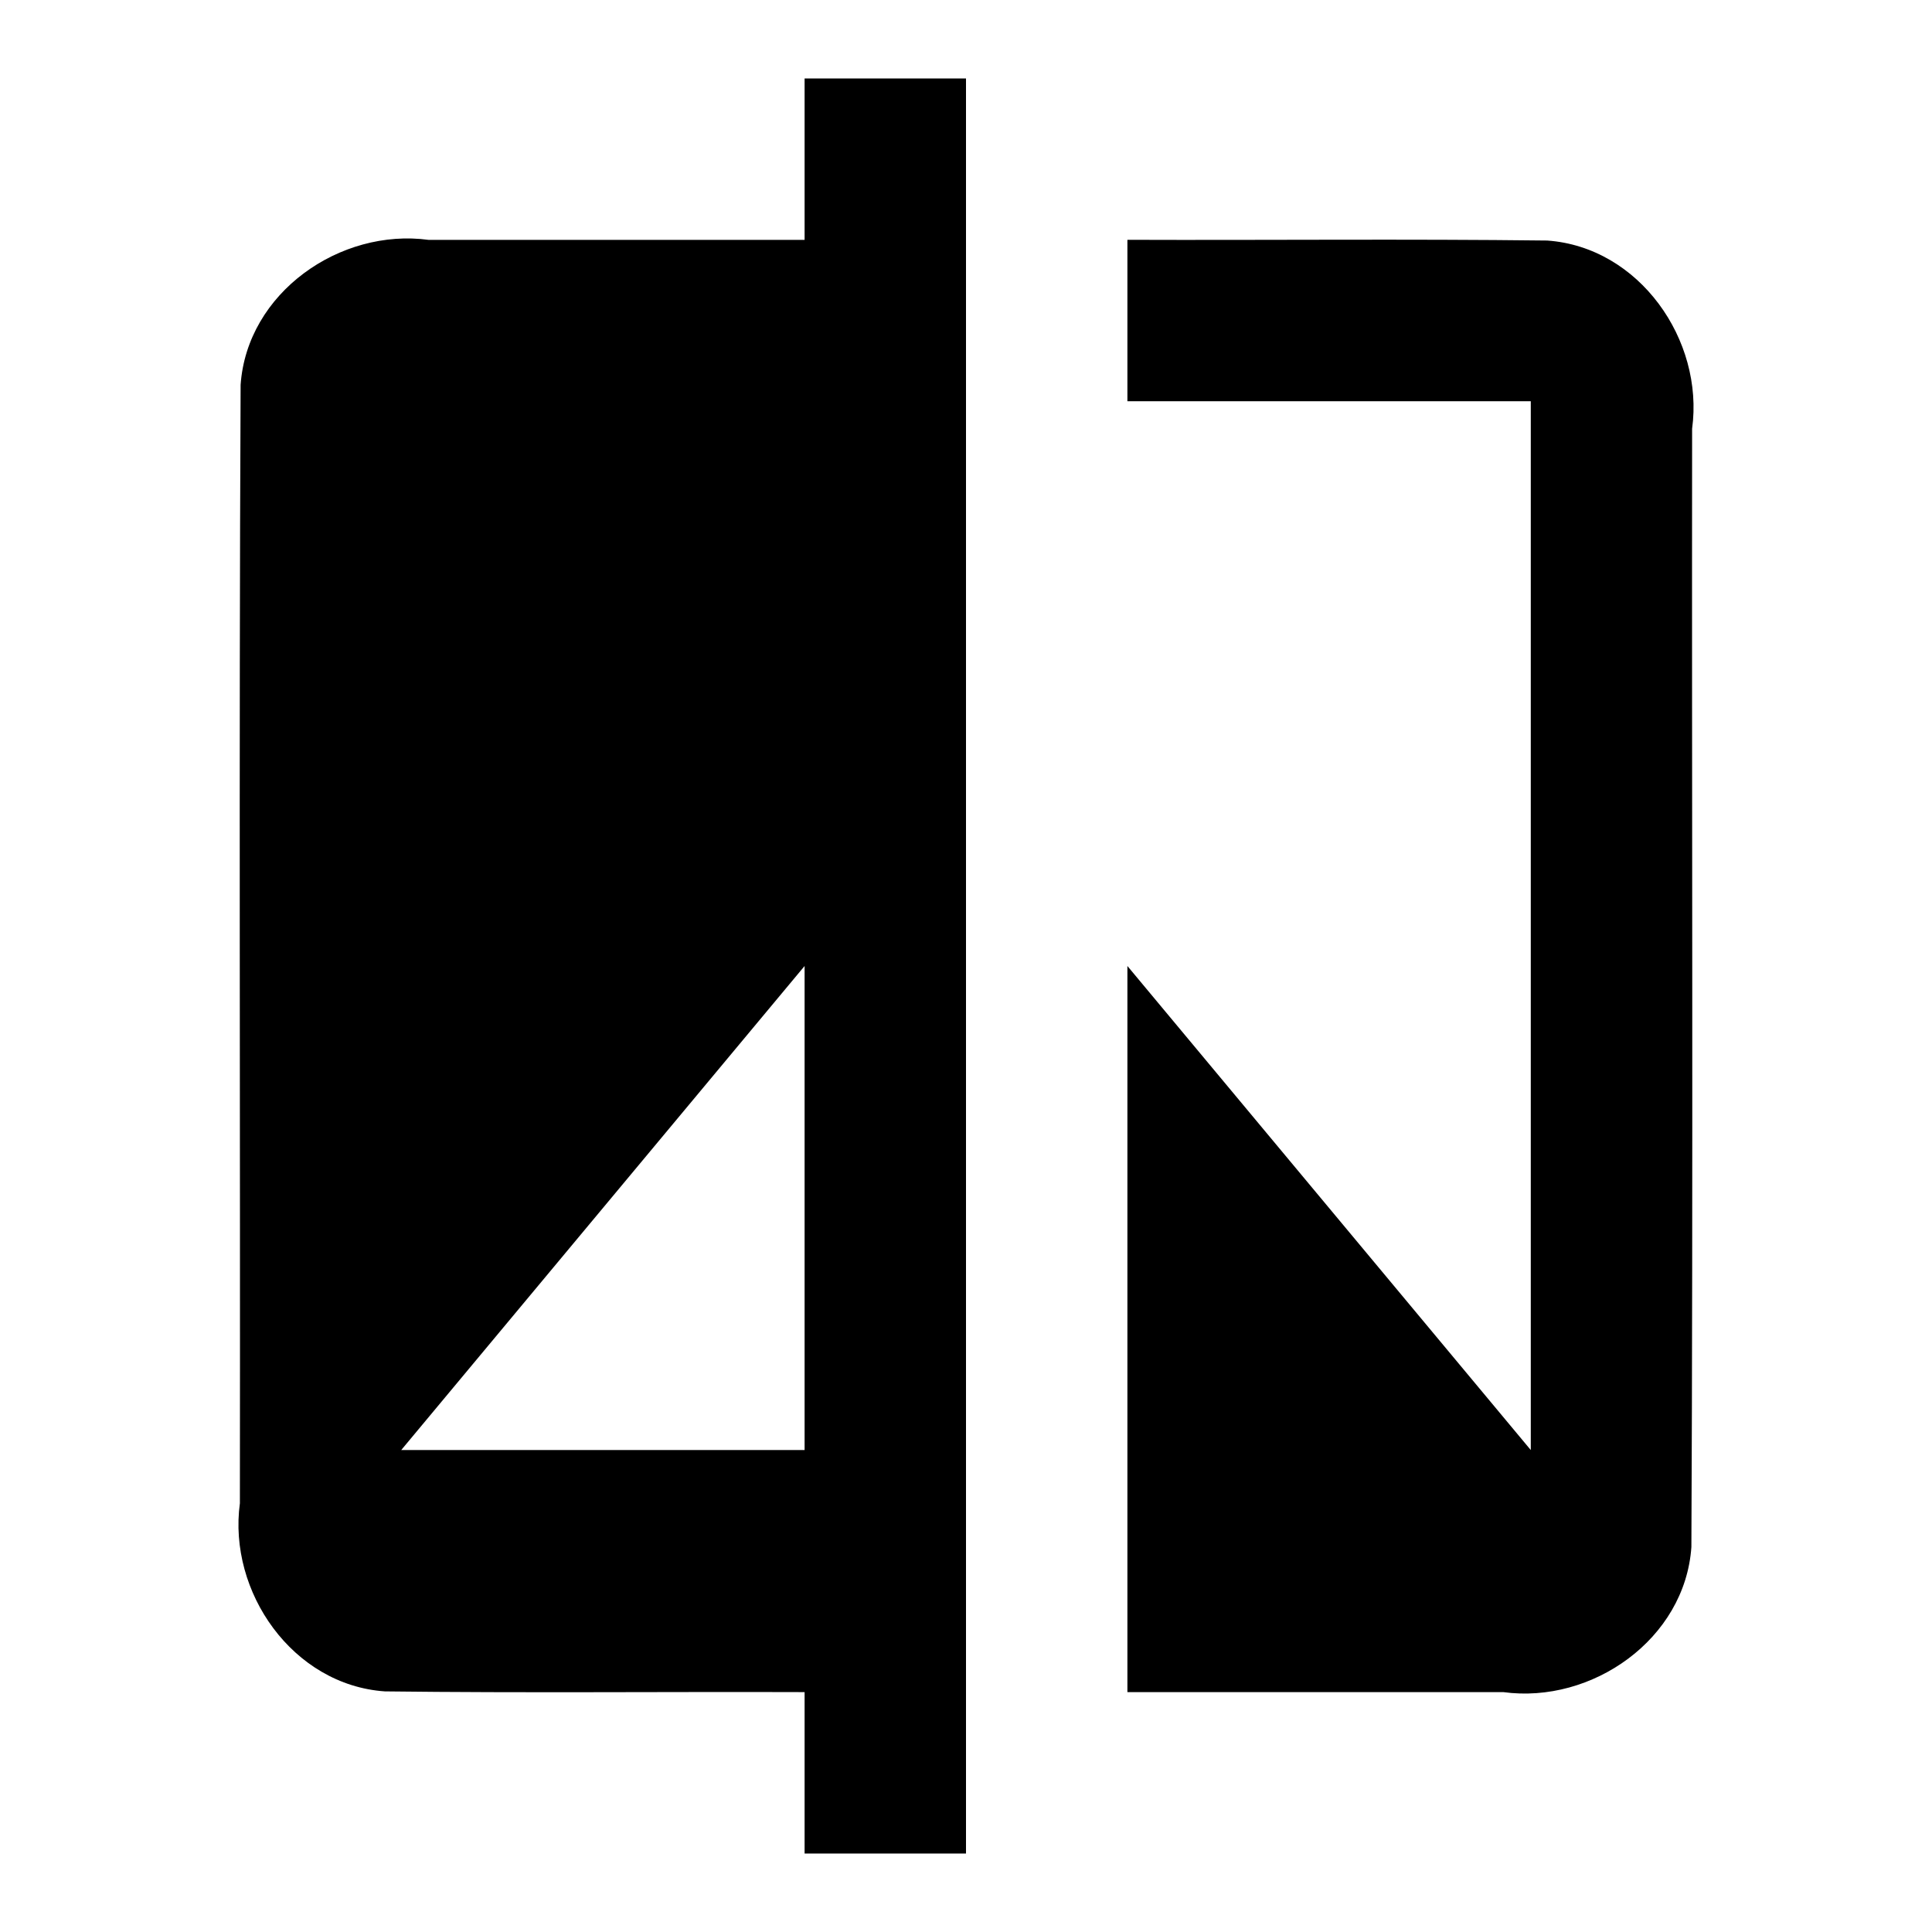
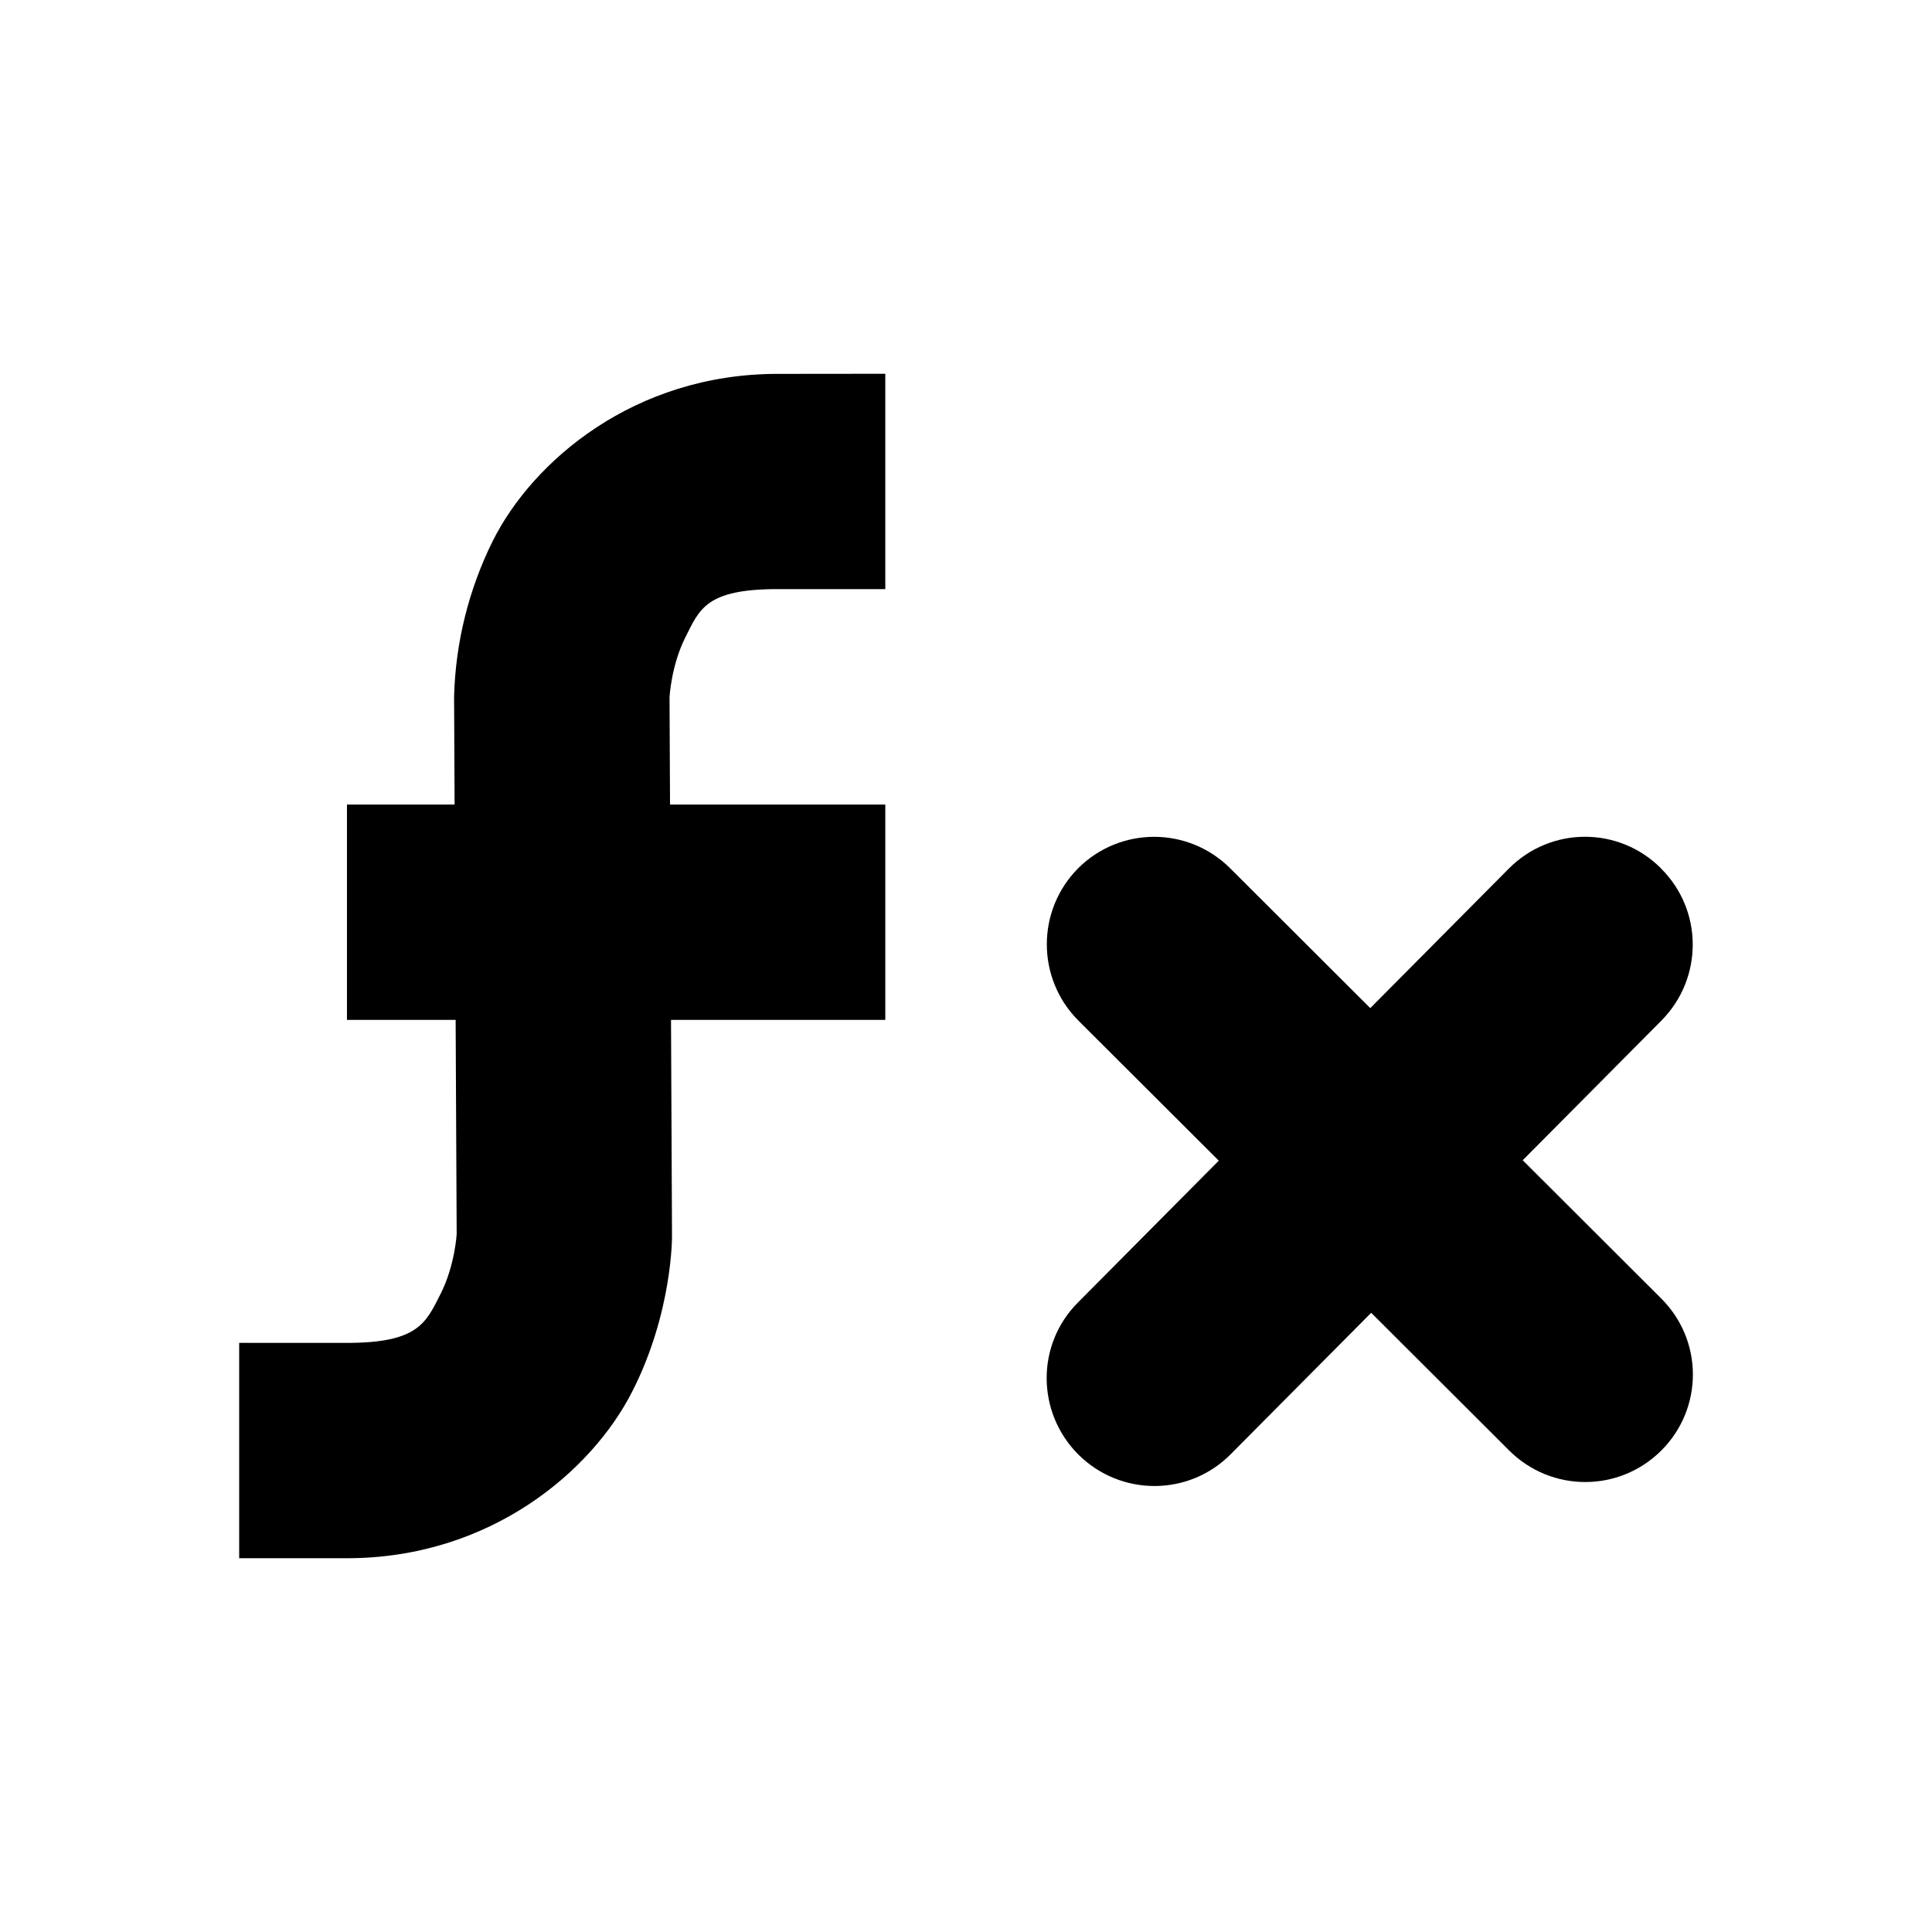
- <svg xmlns="http://www.w3.org/2000/svg" id="svg1" width="24" height="24" viewBox="0 0 24 24">
-   <path id="path1" fill="url(#gpa:foreground) rgb(0,0,0)" fill-opacity="1" fill-rule="nonzero" stroke-width="0.025" d="M 9.995 23.025 C 9.995 22.357, 9.995 21.688, 9.995 21.02 C 8.257 21.014, 6.519 21.032, 4.781 21.011 C 3.637 20.932, 2.83 19.776, 2.98 18.674 C 2.986 14.043, 2.967 9.412, 2.989 4.781 C 3.068 3.637, 4.224 2.83, 5.326 2.98 C 6.882 2.98, 8.439 2.98, 9.995 2.98 C 9.995 2.311, 9.995 1.643, 9.995 0.975 C 10.663 0.975, 11.332 0.975, 12 0.975 C 12 8.325, 12 15.675, 12 23.025 C 11.332 23.025, 10.663 23.025, 9.995 23.025 Z M 4.984 18.013 C 6.655 18.013, 8.325 18.013, 9.995 18.013 C 9.995 16.009, 9.995 14.004, 9.995 12 C 8.325 14.004, 6.655 16.009, 4.984 18.013 Z M 14.005 21.02 C 14.005 18.013, 14.005 15.007, 14.005 12 C 15.675 14.004, 17.345 16.009, 19.016 18.013 C 19.016 13.67, 19.016 9.327, 19.016 4.984 C 17.345 4.984, 15.675 4.984, 14.005 4.984 C 14.005 4.316, 14.005 3.648, 14.005 2.979 C 15.743 2.985, 17.481 2.967, 19.219 2.988 C 20.363 3.068, 21.17 4.223, 21.02 5.326 C 21.015 9.956, 21.033 14.588, 21.011 19.218 C 20.932 20.363, 19.776 21.17, 18.674 21.02 C 17.118 21.02, 15.561 21.02, 14.005 21.02 Z" class="foreground foreground-fill">
-   </path>
+ <svg xmlns="http://www.w3.org/2000/svg" id="svg1" width="24" height="24" viewBox="0 0 24 24" version="1.1" xml:space="preserve">
+   <defs id="defs1" />
+   <g fill="#222222" id="g10" transform="matrix(1.337495,0,0,1.337495,1.255174,1.166956)" style="fill:#000000;fill-opacity:1">
+     <path d="m 9.074,7.193 c -0.387,0.391 -0.387,1.023 0.004,1.414 L 13.078,12.599 c 0.391,0.391 1.023,0.391 1.414,0 0.391,-0.391 0.391,-1.023 -0.004,-1.414 L 10.488,7.193 c -0.391,-0.391 -1.023,-0.391 -1.414,0 z m 0,0" id="path8" style="fill:#000000;fill-opacity:1" />
+     <path d="m 14.488,7.192 c -0.391,-0.391 -1.023,-0.391 -1.414,0.004 L 9.074,11.224 c -0.391,0.391 -0.387,1.023 0.004,1.414 0.395,0.391 1.027,0.387 1.414,-0.004 l 4,-4.027 c 0.391,-0.395 0.387,-1.027 -0.004,-1.414 z m 0,0" id="path9" style="fill:#000000;fill-opacity:1" />
+     <g color="#000000" font-weight="400" font-family="sans-serif" white-space="normal" fill="#2e3436" id="g2" transform="translate(0.344,-0.448)" style="fill:#000000;fill-opacity:1">
+       <path d="M 5.94,3.048 C 4.606,3.048 3.665,3.86 3.295,4.598 3.071,5.049 2.948,5.543 2.935,6.046 V 6.05 l 0.024,4.988 c 0,0 -0.016,0.292 -0.15,0.556 -0.135,0.265 -0.203,0.454 -0.87,0.454 h -1 v 2 h 1 c 1.334,0 2.276,-0.811 2.65,-1.547 0.376,-0.736 0.37,-1.444 0.37,-1.444 V 11.05 l -0.023,-5 c 0,0 0.015,-0.291 0.146,-0.553 0.132,-0.262 0.19,-0.45 0.858,-0.45 h 1 v -2 z" style="line-height:normal;font-variant-ligatures:normal;font-variant-position:normal;font-variant-caps:normal;font-variant-numeric:normal;font-variant-alternates:normal;font-feature-settings:normal;text-indent:0;text-align:start;text-decoration-line:none;text-decoration-style:solid;text-decoration-color:#000000;text-transform:none;text-orientation:mixed;shape-padding:0;isolation:auto;mix-blend-mode:normal;fill:#000000;fill-opacity:1" overflow="visible" id="path1-6" />
+       <path d="m 1.94,7.048 v 2 h 5 v -2 h -4 z" style="line-height:normal;font-variant-ligatures:normal;font-variant-position:normal;font-variant-caps:normal;font-variant-numeric:normal;font-variant-alternates:normal;font-feature-settings:normal;text-indent:0;text-align:start;text-decoration-line:none;text-decoration-style:solid;text-decoration-color:#000000;text-transform:none;text-orientation:mixed;shape-padding:0;isolation:auto;mix-blend-mode:normal;fill:#000000;fill-opacity:1" overflow="visible" id="path2-3" />
+     </g>
+   </g>
</svg>
